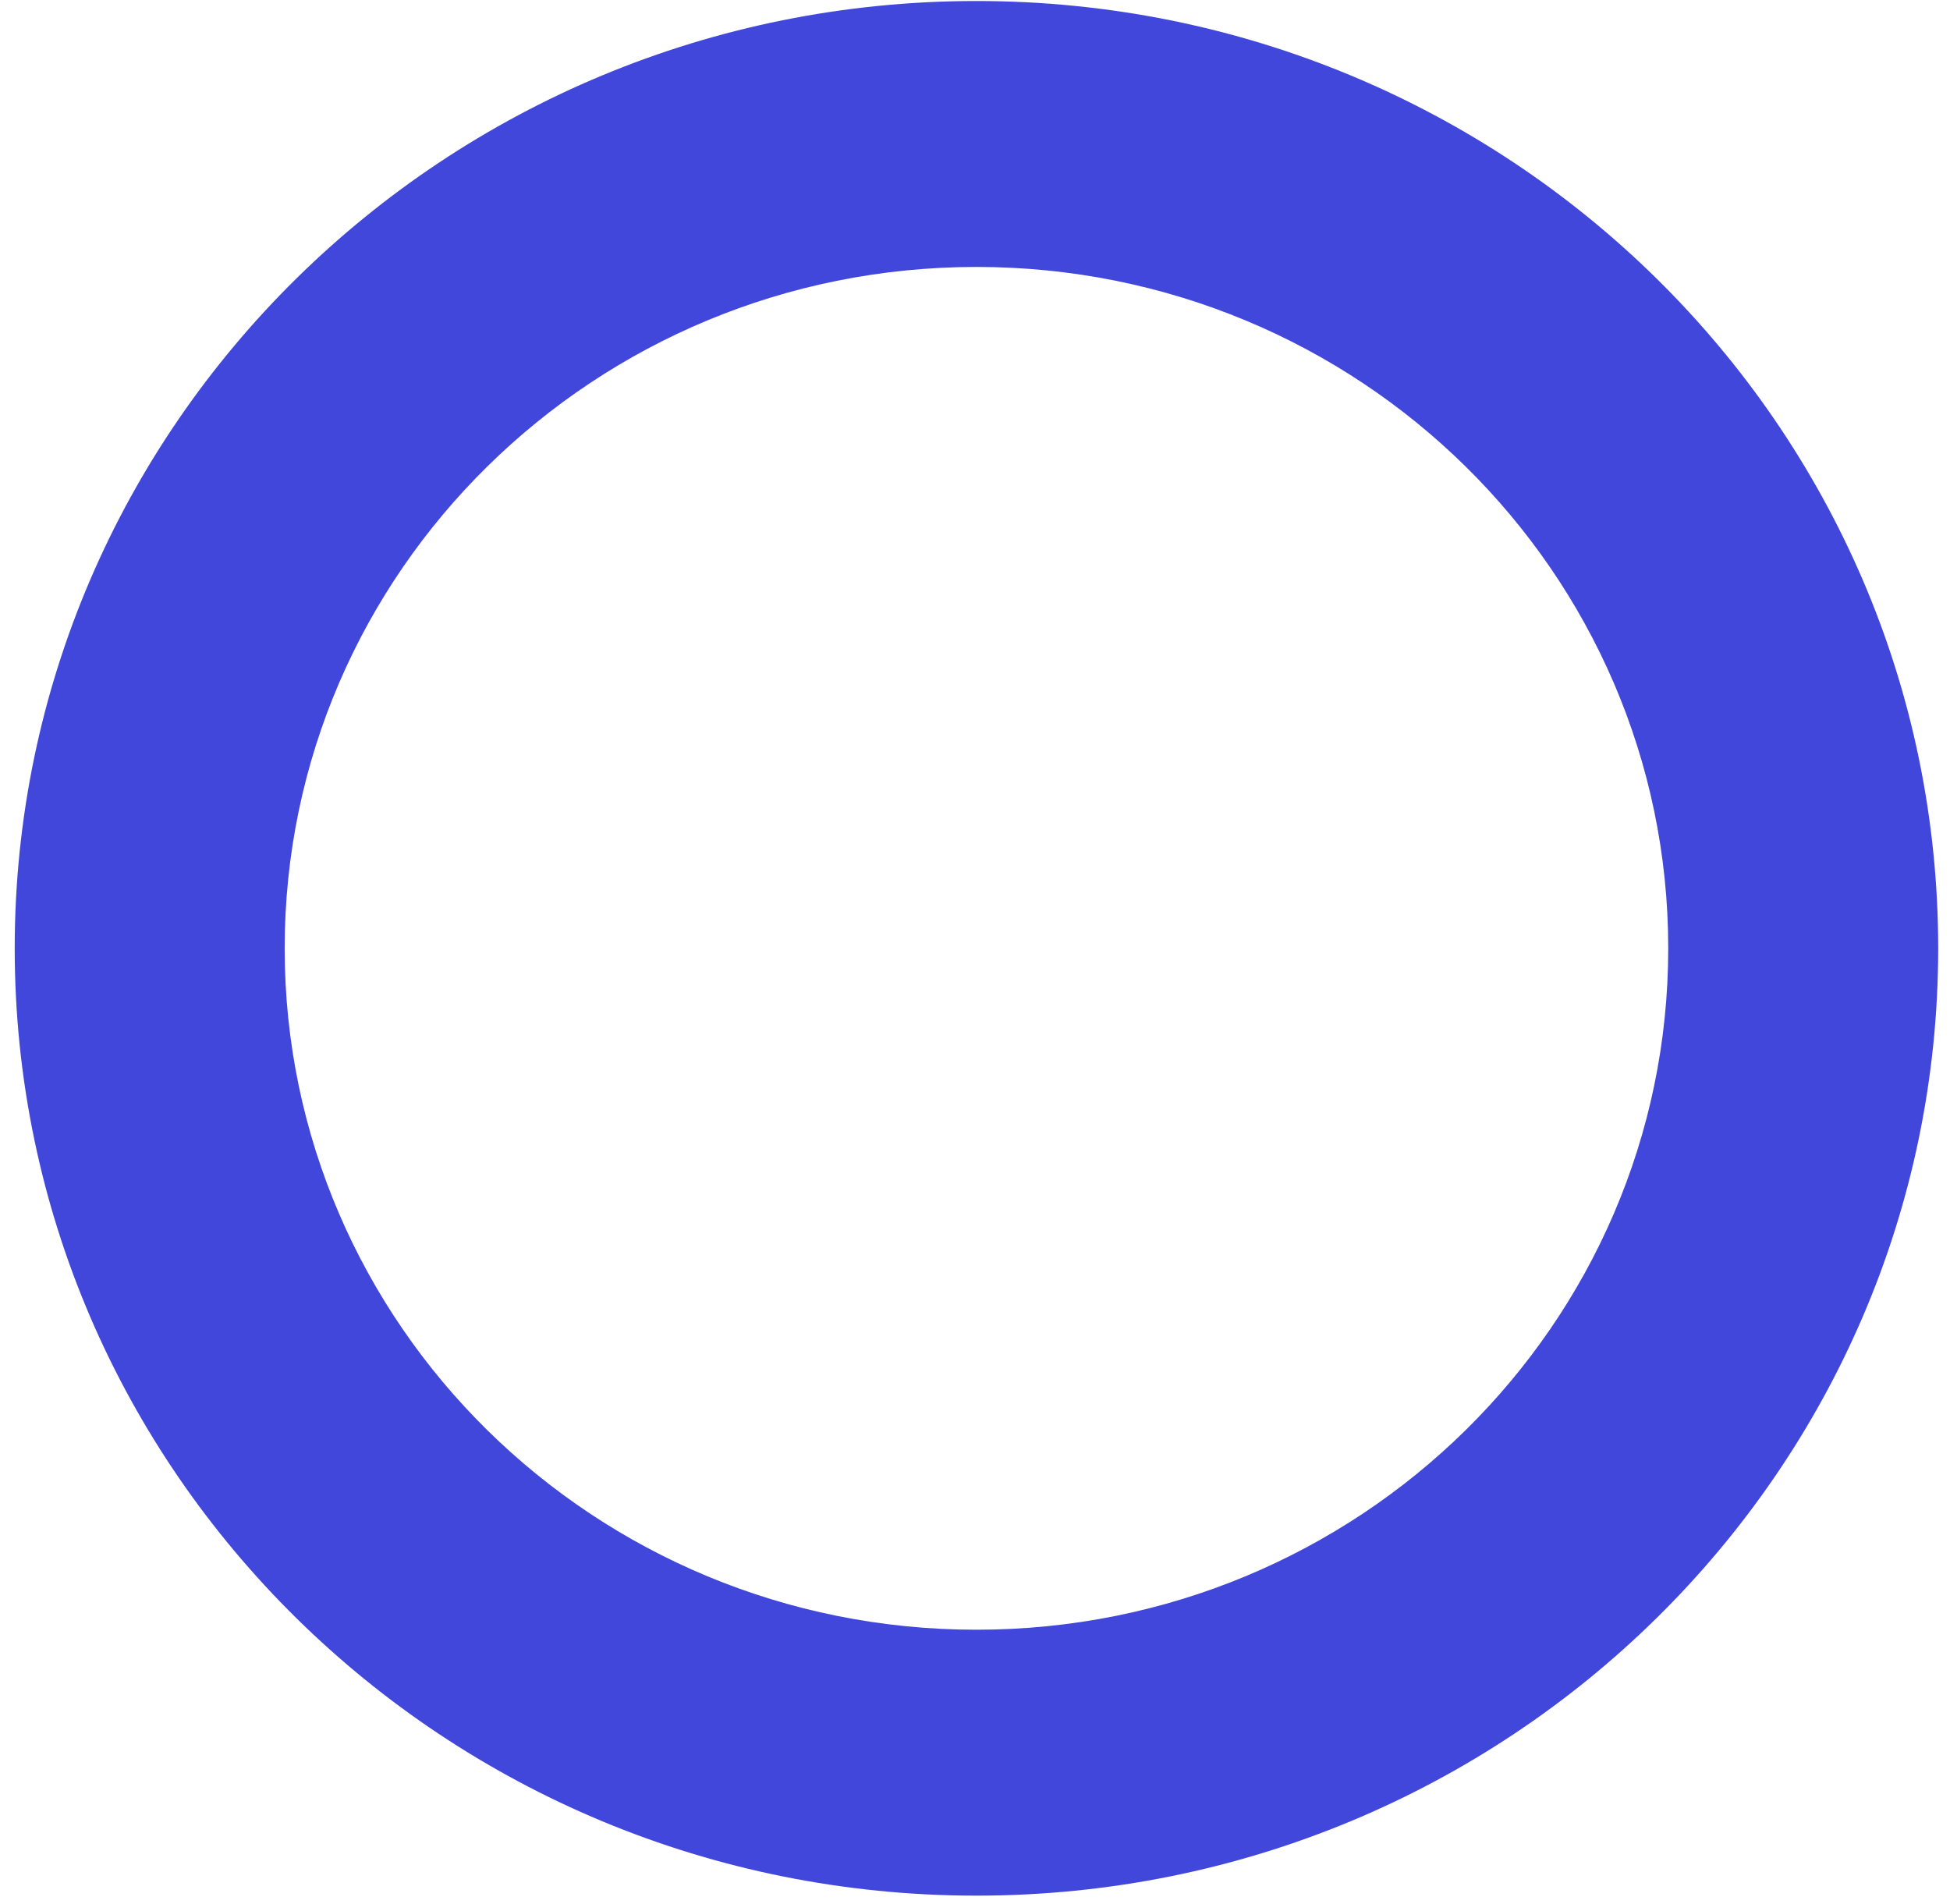
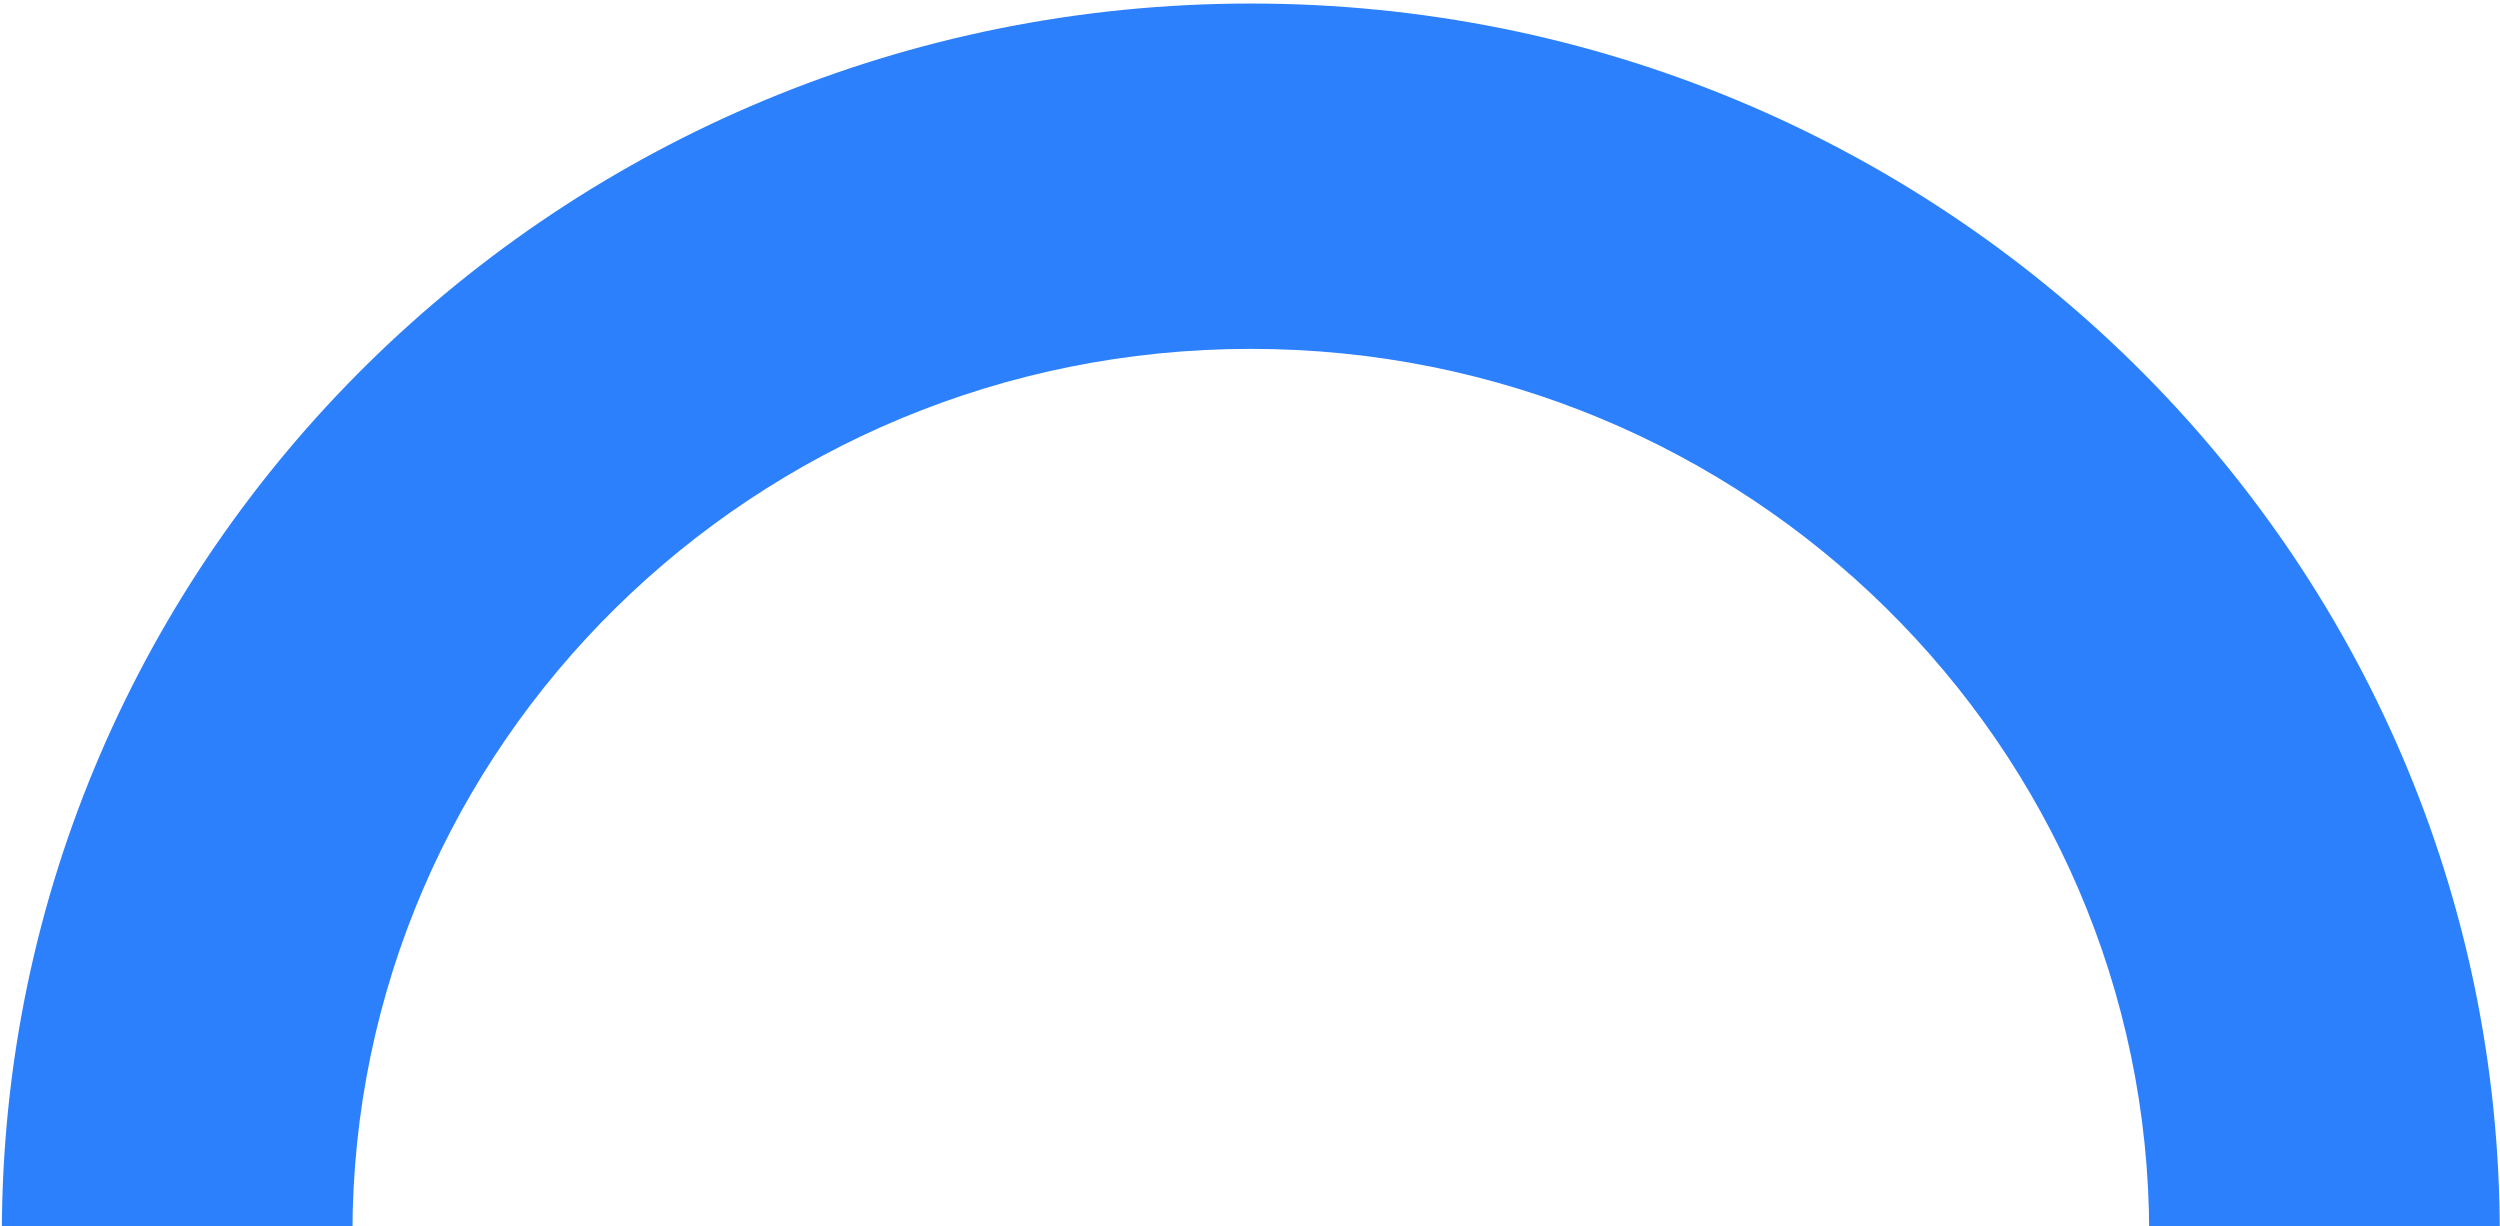
- <svg xmlns="http://www.w3.org/2000/svg" width="127" height="124" viewBox="0 0 127 124" fill="none">
-   <g style="mix-blend-mode:multiply">
-     <path fill-rule="evenodd" clip-rule="evenodd" d="M63.594 123.458C98.187 123.458 126.231 95.836 126.231 61.762C126.231 27.689 98.187 0.066 63.594 0.066C29.001 0.066 0.958 27.689 0.958 61.762C0.958 95.836 29.001 123.458 63.594 123.458ZM63.594 106.14C88.477 106.14 108.649 86.272 108.649 61.763C108.649 37.254 88.477 17.385 63.594 17.385C38.712 17.385 18.54 37.254 18.54 61.763C18.54 86.272 38.712 106.14 63.594 106.14Z" fill="#4247DC" />
-   </g>
+ <svg xmlns="http://www.w3.org/2000/svg" width="659" height="323" viewBox="0 0 659 323" fill="none">
+   <path fill-rule="evenodd" clip-rule="evenodd" d="M329.715 649.499C511.542 649.499 658.942 504.312 658.942 325.216C658.942 146.119 511.542 0.932 329.715 0.932C147.888 0.932 0.488 146.119 0.488 325.216C0.488 504.312 147.888 649.499 329.715 649.499ZM329.715 558.476C460.503 558.476 566.527 454.043 566.527 325.219C566.527 196.395 460.503 91.963 329.715 91.963C198.927 91.963 92.903 196.395 92.903 325.219C92.903 454.043 198.927 558.476 329.715 558.476Z" fill="#2C80FC" />
</svg>
